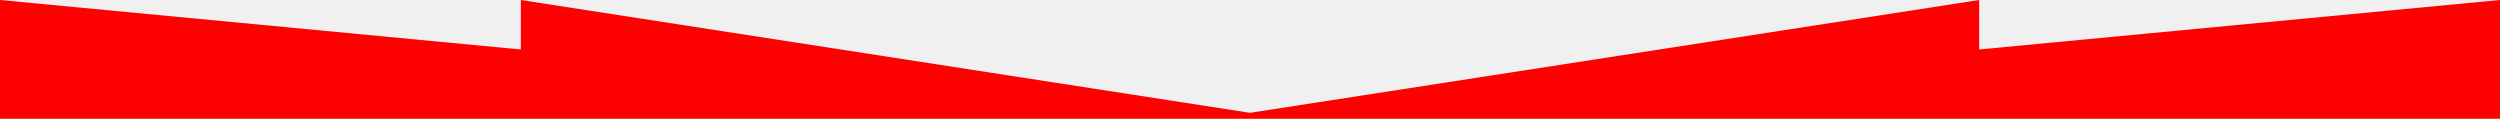
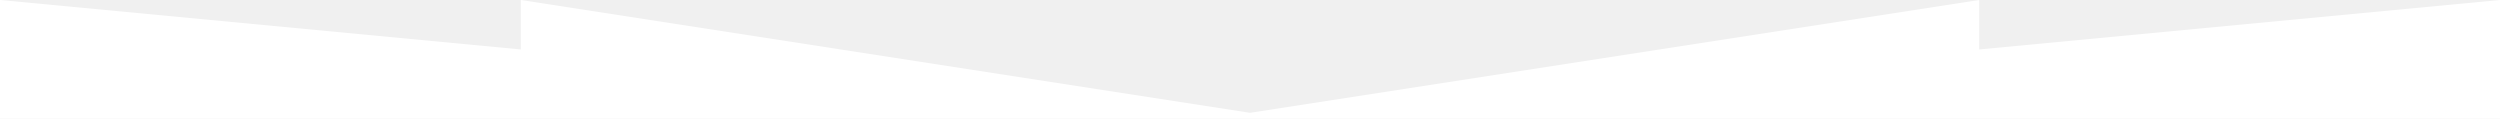
<svg xmlns="http://www.w3.org/2000/svg" width="1200px" height="57px" viewBox="0 0 1200 60" preserveAspectRatio="none">
-   <polygon fill="#ff0000" points="0,0 250,25 250,0 600,57 950,0 950,25 1200,0 1200,60 0,60" />
+   <polygon fill="#ffffff" points="0,0 250,25 250,0 600,57 950,0 950,25 1200,0 1200,60 0,60" />
</svg>
